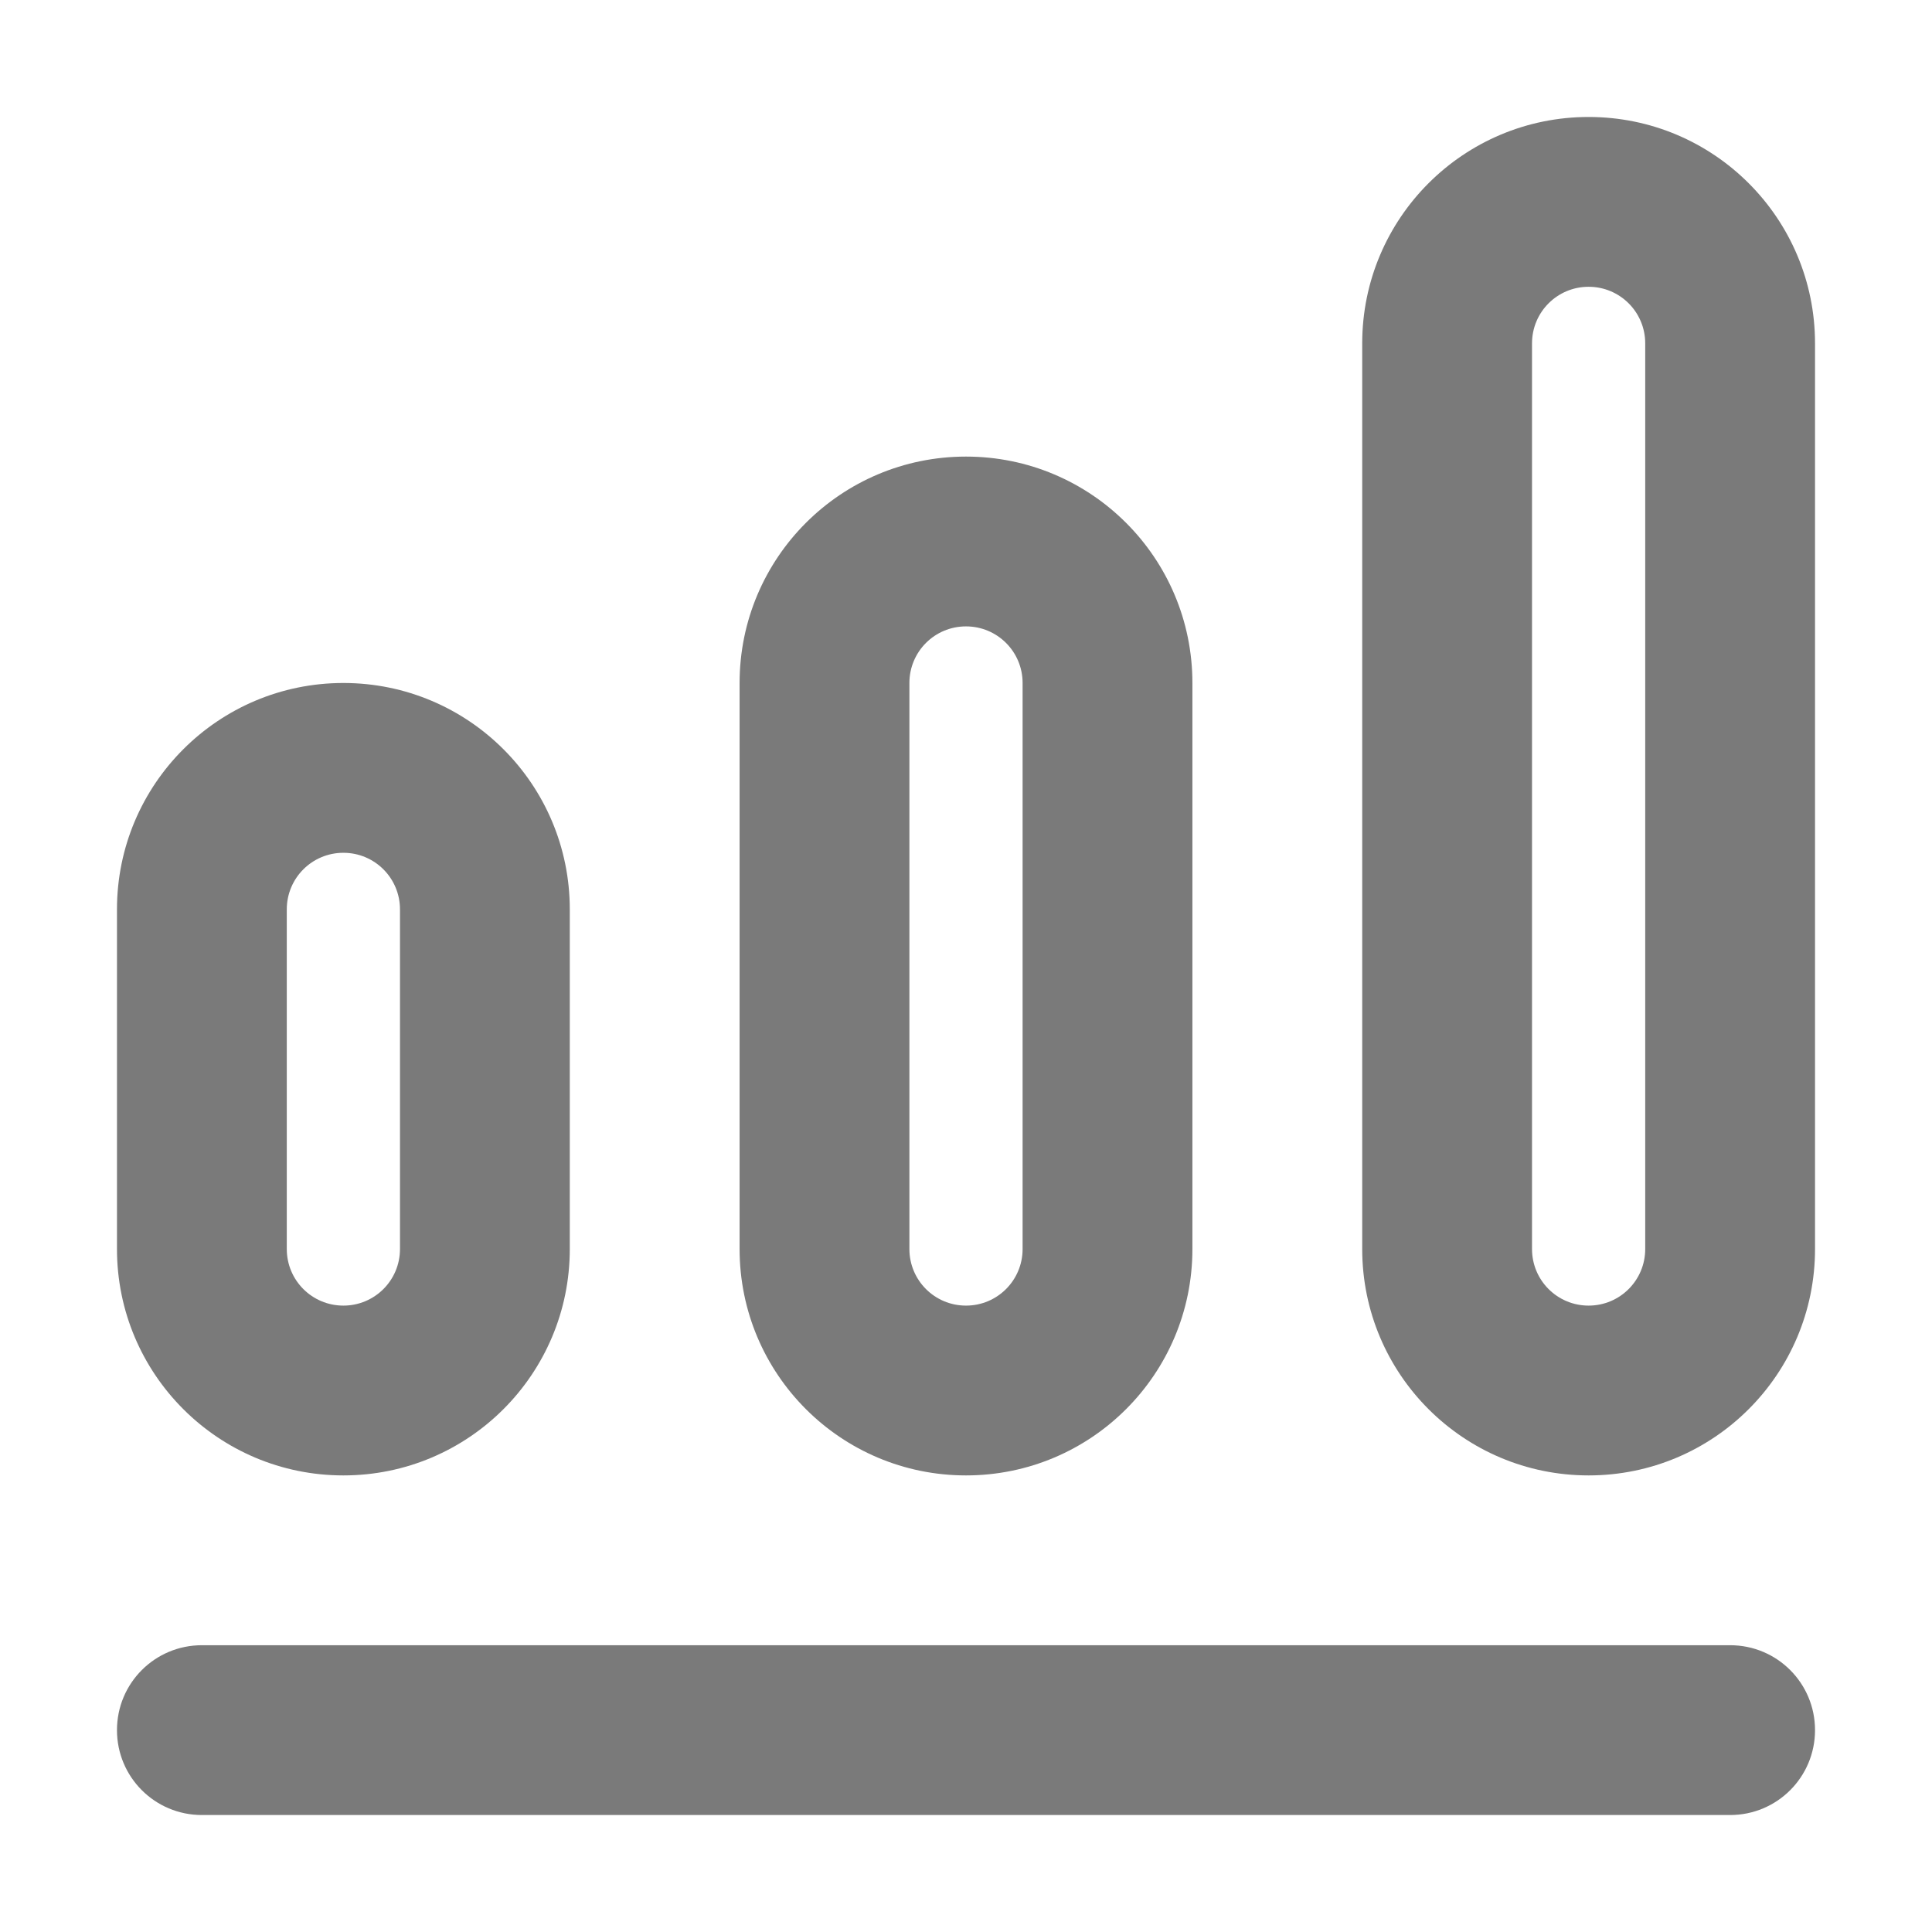
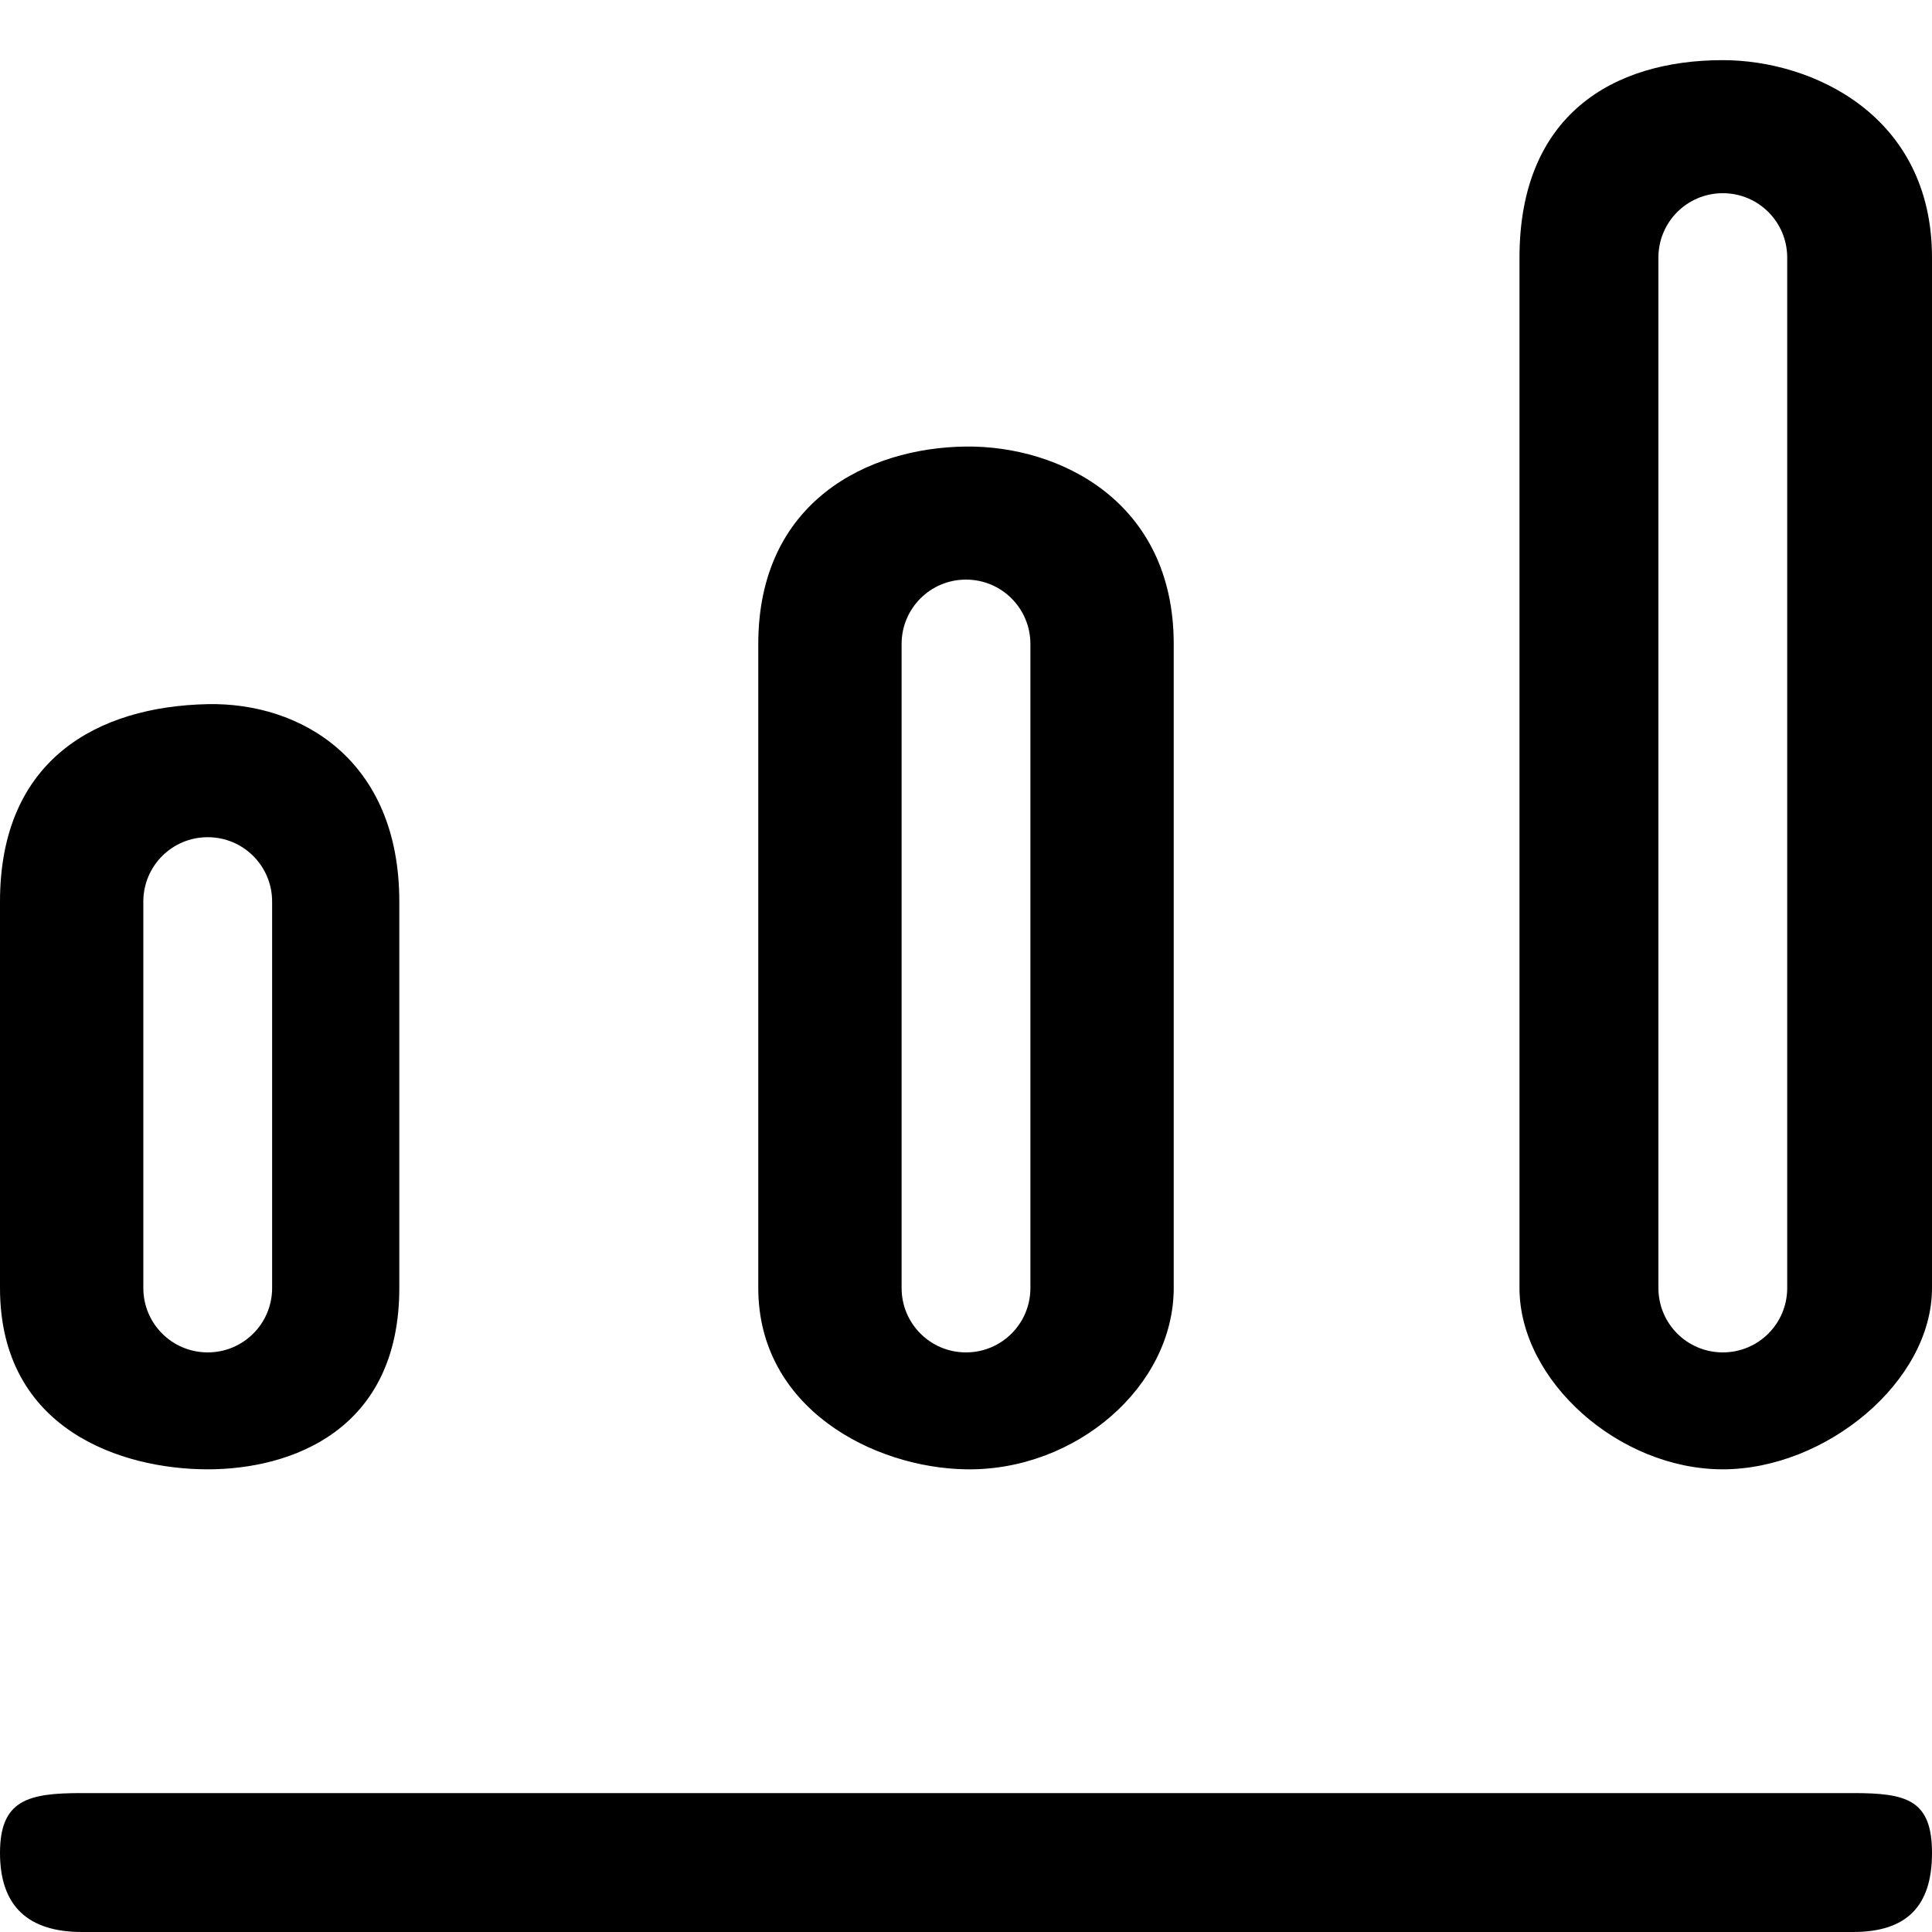
- <svg xmlns="http://www.w3.org/2000/svg" t="1784465611131" class="icon" viewBox="0 0 1024 1024" version="1.1" p-id="6647" width="200" height="200">
-   <path d="M917 872H107c-24.9 0-45 20.1-45 45s20.1 45 45 45h810c24.9 0 45-20.1 45-45s-20.1-45-45-45zM182 782c66.3 0 120-53.7 120-120V482c0-66.3-53.7-120-120-120S62 415.7 62 482v180c0 66.3 53.7 120 120 120z m-30-300c0-16.6 13.4-30 30-30s30 13.4 30 30v180c0 16.6-13.4 30-30 30s-30-13.4-30-30V482zM512 782c66.3 0 120-53.7 120-120V362c0-66.3-53.7-120-120-120s-120 53.7-120 120v300c0 66.3 53.7 120 120 120z m-30-420c0-16.6 13.4-30 30-30s30 13.4 30 30v300c0 16.6-13.4 30-30 30s-30-13.4-30-30V362zM842 62c-66.3 0-120 53.7-120 120v480c0 66.3 53.7 120 120 120s120-53.7 120-120V182c0-66.3-53.7-120-120-120z m30 600c0 16.6-13.4 30-30 30s-30-13.4-30-30V182c0-16.6 13.4-30 30-30s30 13.4 30 30v480z" fill="#7a7a7a" p-id="6648" />
+ <svg xmlns="http://www.w3.org/2000/svg" t="1784465611131" class="icon" viewBox="0 0 1024 1024" version="1.1" p-id="6647" width="200" height="200" id="svg1">
+   <defs id="defs1" />
+   <path d="M 982.13,950.368 H 43.425 C 15.094,950.368 0,953.8 0,982.13 0,1010.461 15.094,1024 43.425,1024 H 982.13 c 28.331,0 41.87,-13.539 41.87,-41.87 0,-28.331 -13.539,-31.762 -41.87,-31.762 z M 110.097,778.769 c 44.334,0 101.545,-20.667 101.545,-96.102 v -204.8 c 0,-75.435 -52.553,-105.66 -101.545,-104.655 C 51.775,374.409 0,402.432 0,477.867 v 204.8 c 0,75.435 64.986,96.102 110.097,96.102 z M 75.964,477.867 c 0,-18.887 15.246,-34.133 34.133,-34.133 18.887,0 34.133,15.246 34.133,34.133 v 204.8 c 0,18.887 -15.246,34.133 -34.133,34.133 -18.887,0 -34.133,-15.246 -34.133,-34.133 z M 512,778.769 c 58.322,0.925 110.097,-43.993 110.097,-96.102 V 341.333 c 0,-75.435 -60.397,-105.169 -110.097,-104.655 -52.158,0.54 -110.097,29.22 -110.097,104.655 v 341.333 c 0,63.772 61.099,95.325 110.097,96.102 z M 477.867,341.333 C 477.867,322.446 493.113,307.2 512,307.2 c 18.887,0 34.133,15.246 34.133,34.133 V 682.667 C 546.133,701.554 530.887,716.8 512,716.8 c -18.887,0 -34.133,-15.246 -34.133,-34.133 z M 913.125,31.879 c -58.329,0 -107.765,29.22 -107.765,104.655 v 546.133 c 0,48.999 52.546,96.102 107.765,96.102 54.441,0 110.875,-46.326 110.875,-96.102 V 136.533 C 1024,61.099 960.569,31.879 913.125,31.879 Z m 34.133,650.788 c 0,18.887 -15.246,34.133 -34.133,34.133 -18.887,0 -34.133,-15.246 -34.133,-34.133 V 136.533 c 0,-18.887 15.246,-34.133 34.133,-34.133 18.887,0 34.133,15.246 34.133,34.133 z" fill="#7a7a7a" p-id="6648" id="path1" style="fill:#000000;stroke-width:1.138" />
</svg>
